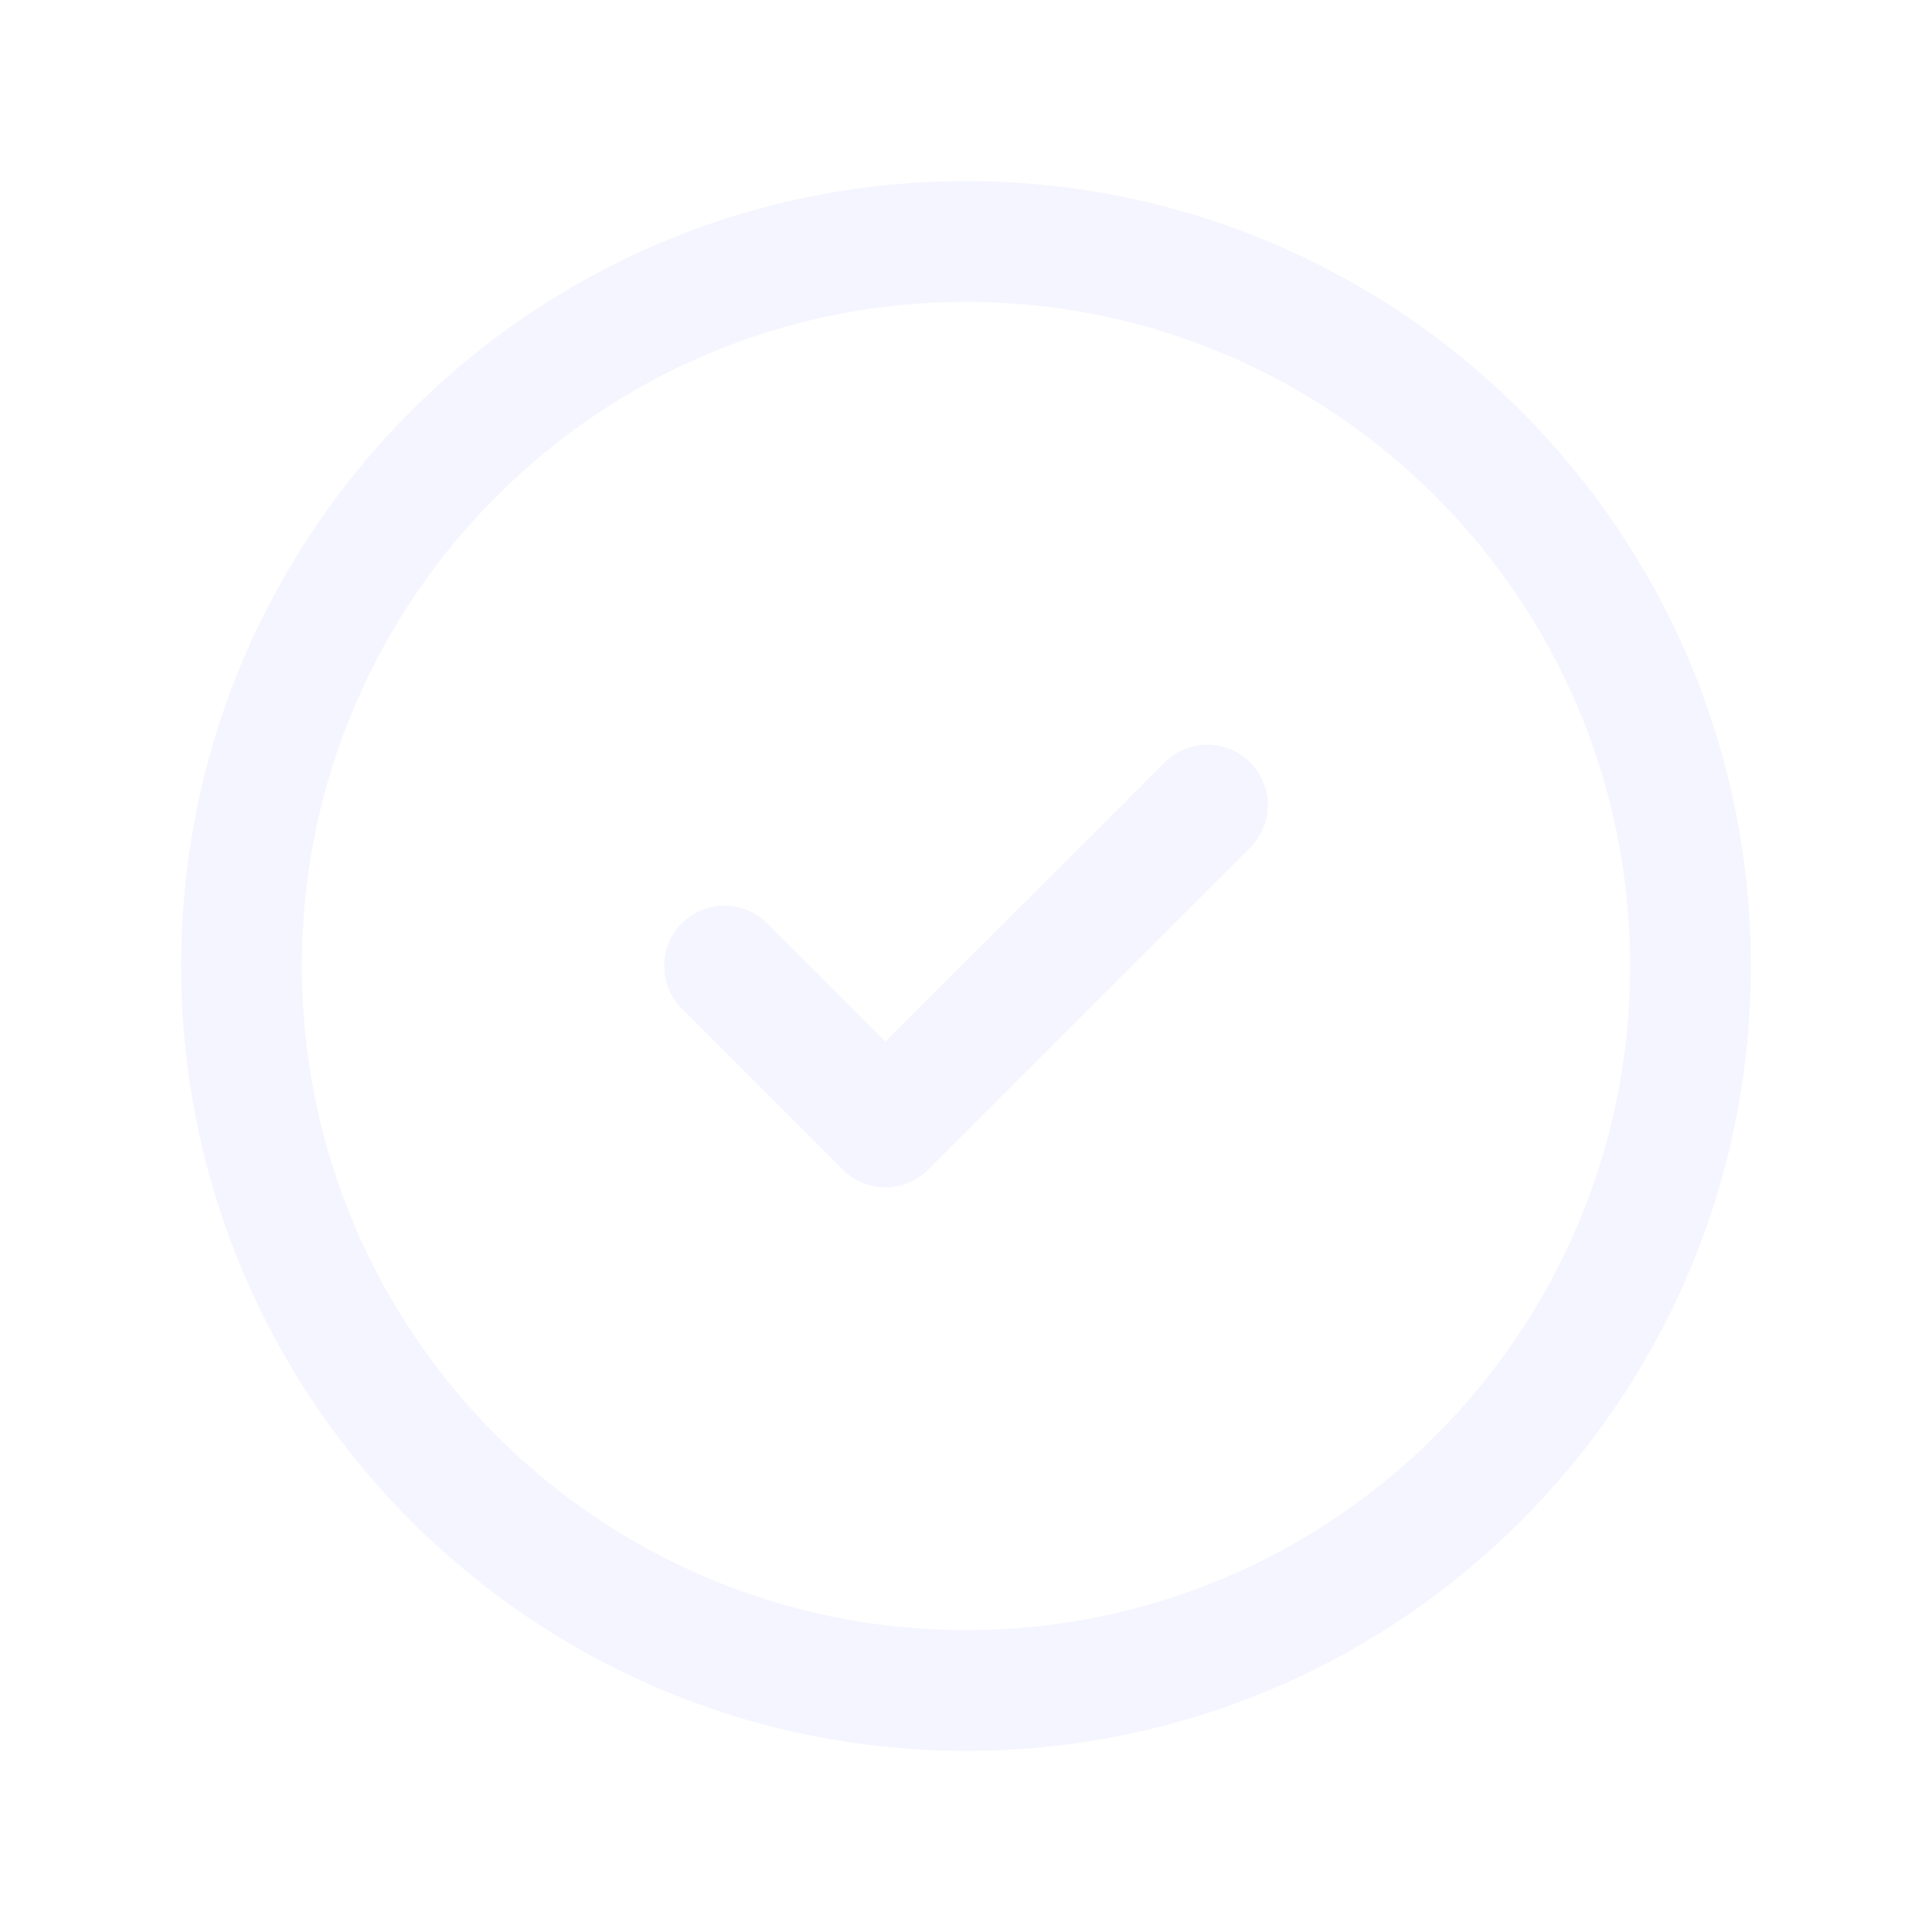
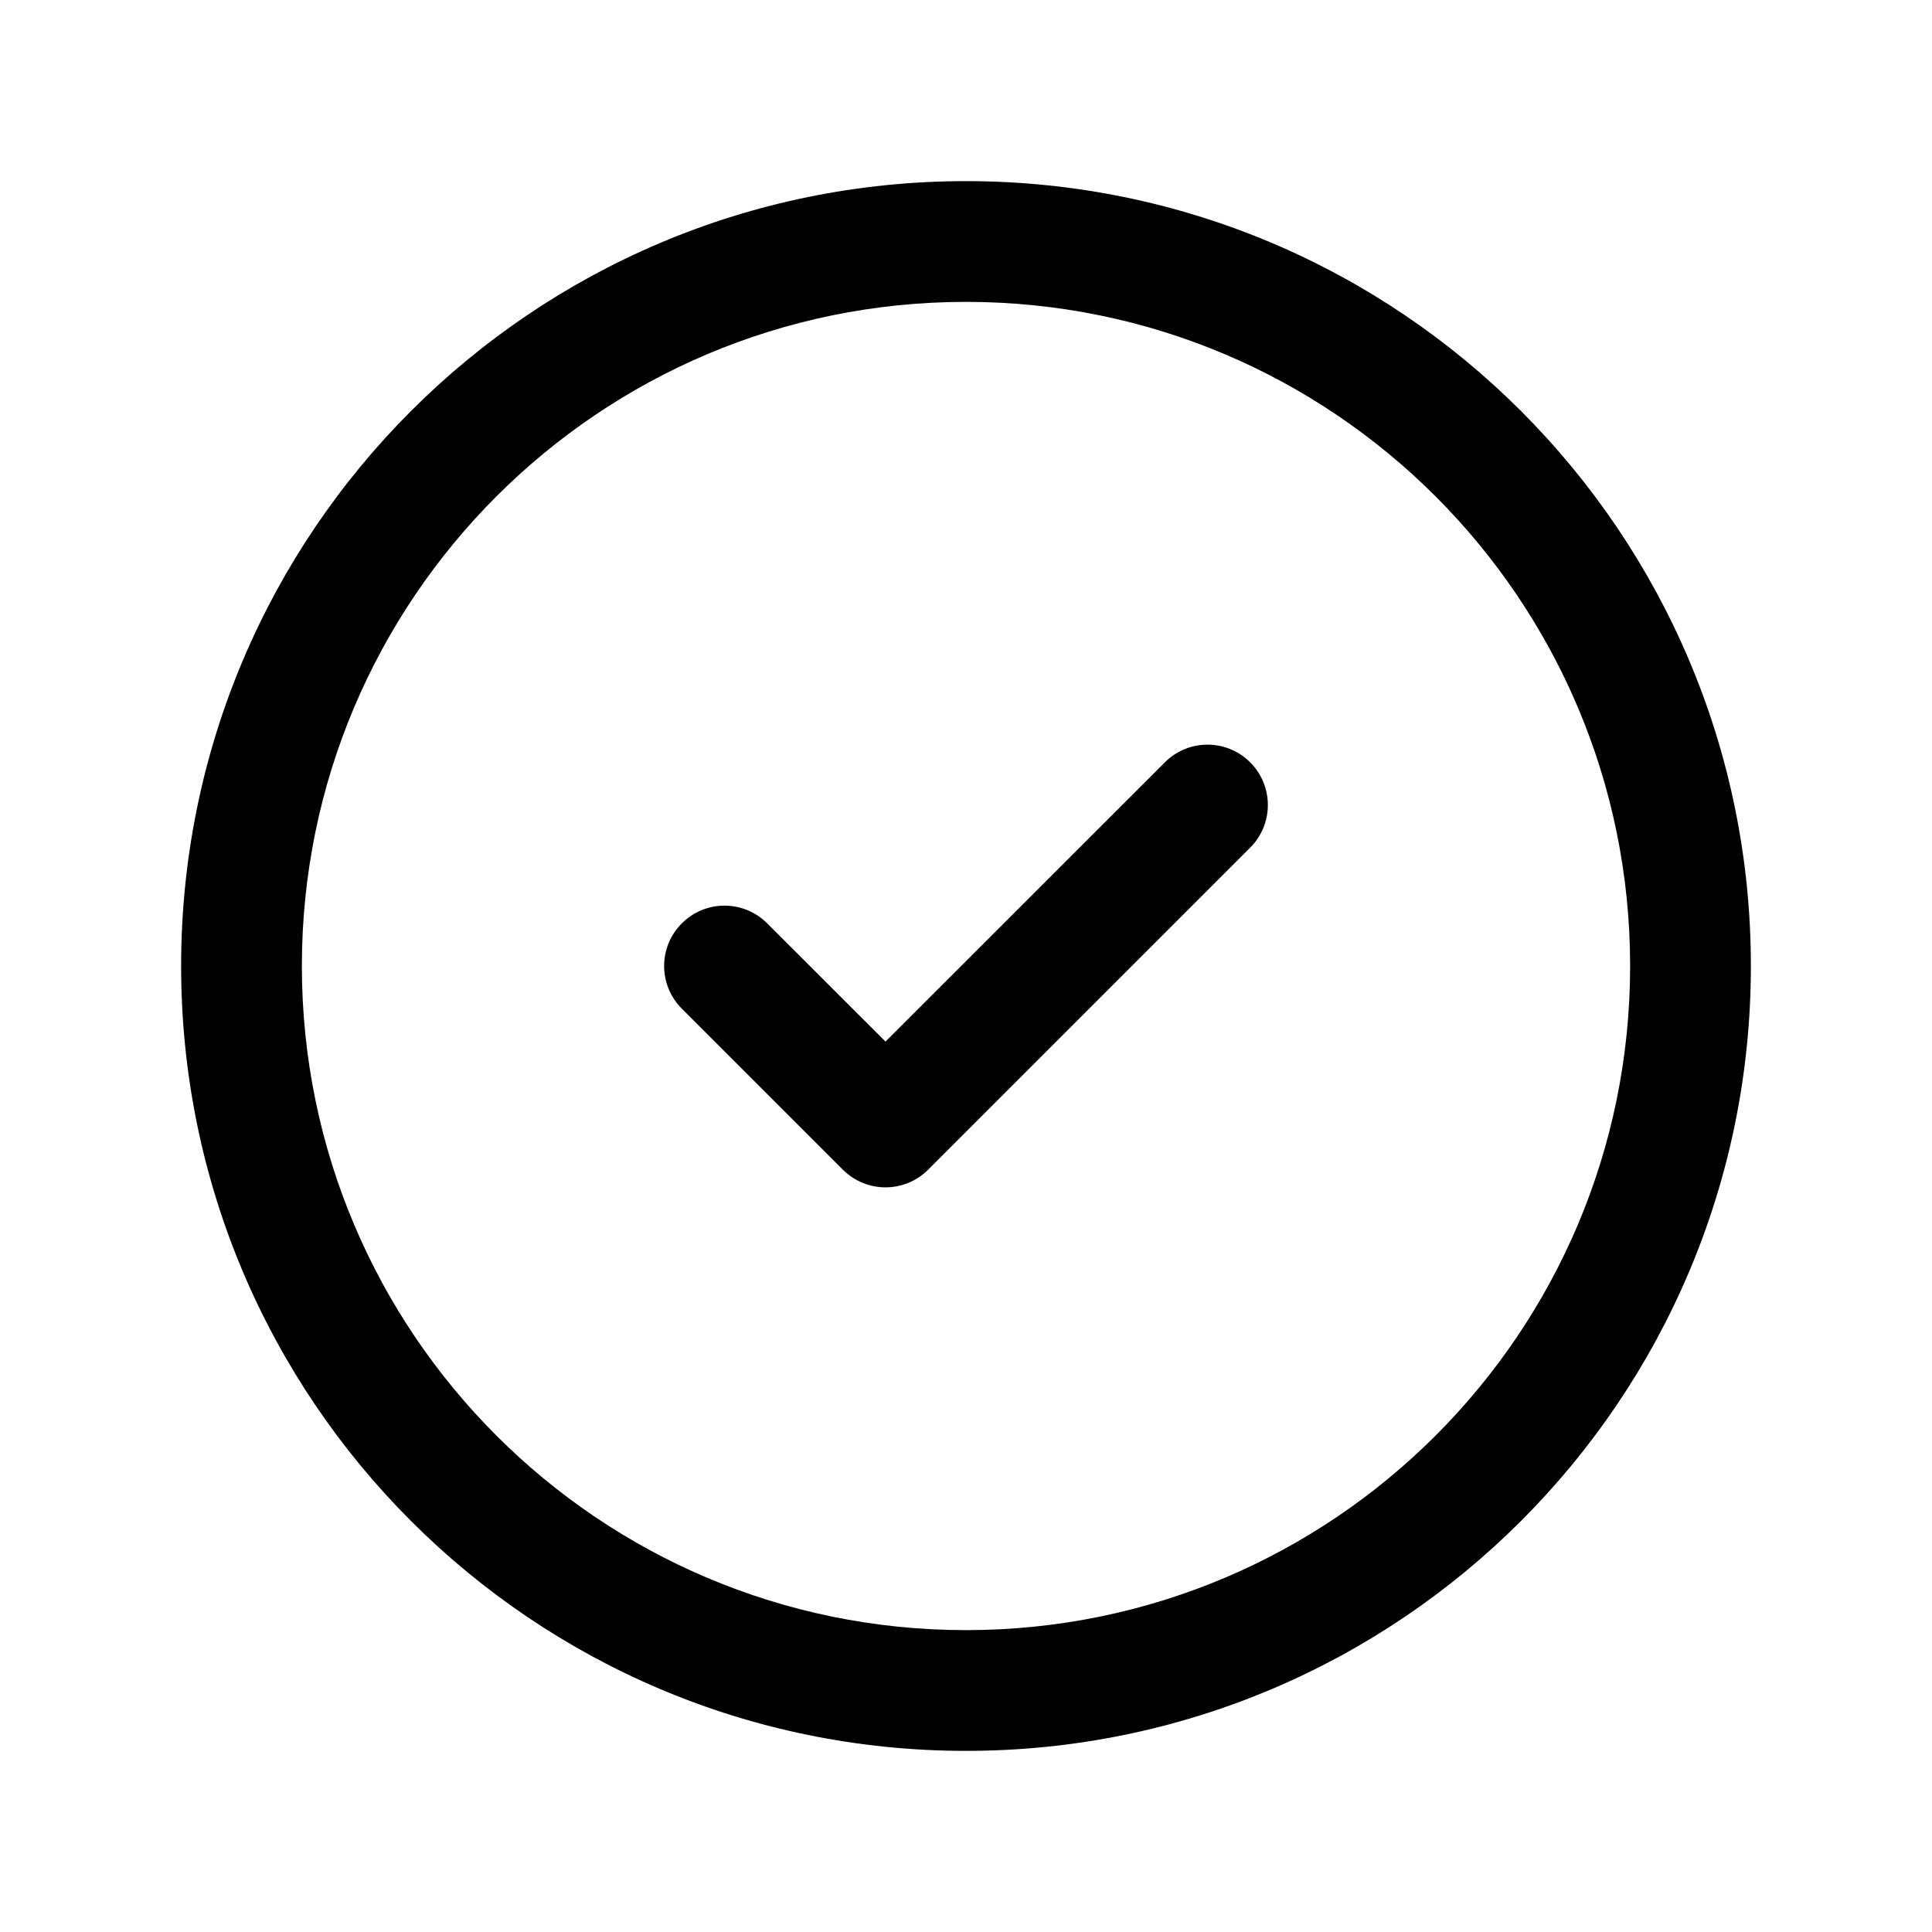
- <svg xmlns="http://www.w3.org/2000/svg" width="24" height="24" viewBox="0 0 24 24" fill="none">
-   <path fill-rule="evenodd" clip-rule="evenodd" d="M12 3.75C7.444 3.75 3.75 7.444 3.75 12C3.75 16.556 7.444 20.25 12 20.25C16.556 20.25 20.25 16.556 20.25 12C20.25 7.444 16.556 3.75 12 3.75ZM2.25 12C2.25 6.615 6.615 2.25 12 2.25C17.385 2.25 21.75 6.615 21.75 12C21.75 17.385 17.385 21.75 12 21.75C6.615 21.75 2.25 17.385 2.25 12Z" fill="#F5F5FF" />
-   <path fill-rule="evenodd" clip-rule="evenodd" d="M15.53 9.47C15.823 9.763 15.823 10.237 15.53 10.53L11.53 14.53C11.237 14.823 10.763 14.823 10.47 14.53L8.47 12.53C8.177 12.237 8.177 11.763 8.47 11.47C8.763 11.177 9.237 11.177 9.53 11.47L11 12.939L14.47 9.47C14.763 9.177 15.237 9.177 15.53 9.47Z" fill="#F5F5FF" />
+ <svg xmlns="http://www.w3.org/2000/svg" width="24" height="24" viewBox="0 0 24 24">
+   <path fill-rule="evenodd" clip-rule="evenodd" d="M12 3.75C7.444 3.75 3.75 7.444 3.75 12C3.75 16.556 7.444 20.25 12 20.25C16.556 20.25 20.25 16.556 20.25 12C20.25 7.444 16.556 3.75 12 3.75ZM2.25 12C2.25 6.615 6.615 2.25 12 2.25C17.385 2.25 21.75 6.615 21.75 12C21.75 17.385 17.385 21.75 12 21.75C6.615 21.75 2.25 17.385 2.25 12Z" fill="currentColor" />
+   <path fill-rule="evenodd" clip-rule="evenodd" d="M15.53 9.47C15.823 9.763 15.823 10.237 15.53 10.53L11.53 14.53C11.237 14.823 10.763 14.823 10.47 14.53L8.47 12.53C8.177 12.237 8.177 11.763 8.47 11.47C8.763 11.177 9.237 11.177 9.53 11.47L11 12.939L14.47 9.47C14.763 9.177 15.237 9.177 15.53 9.47Z" fill="currentColor" />
</svg>
